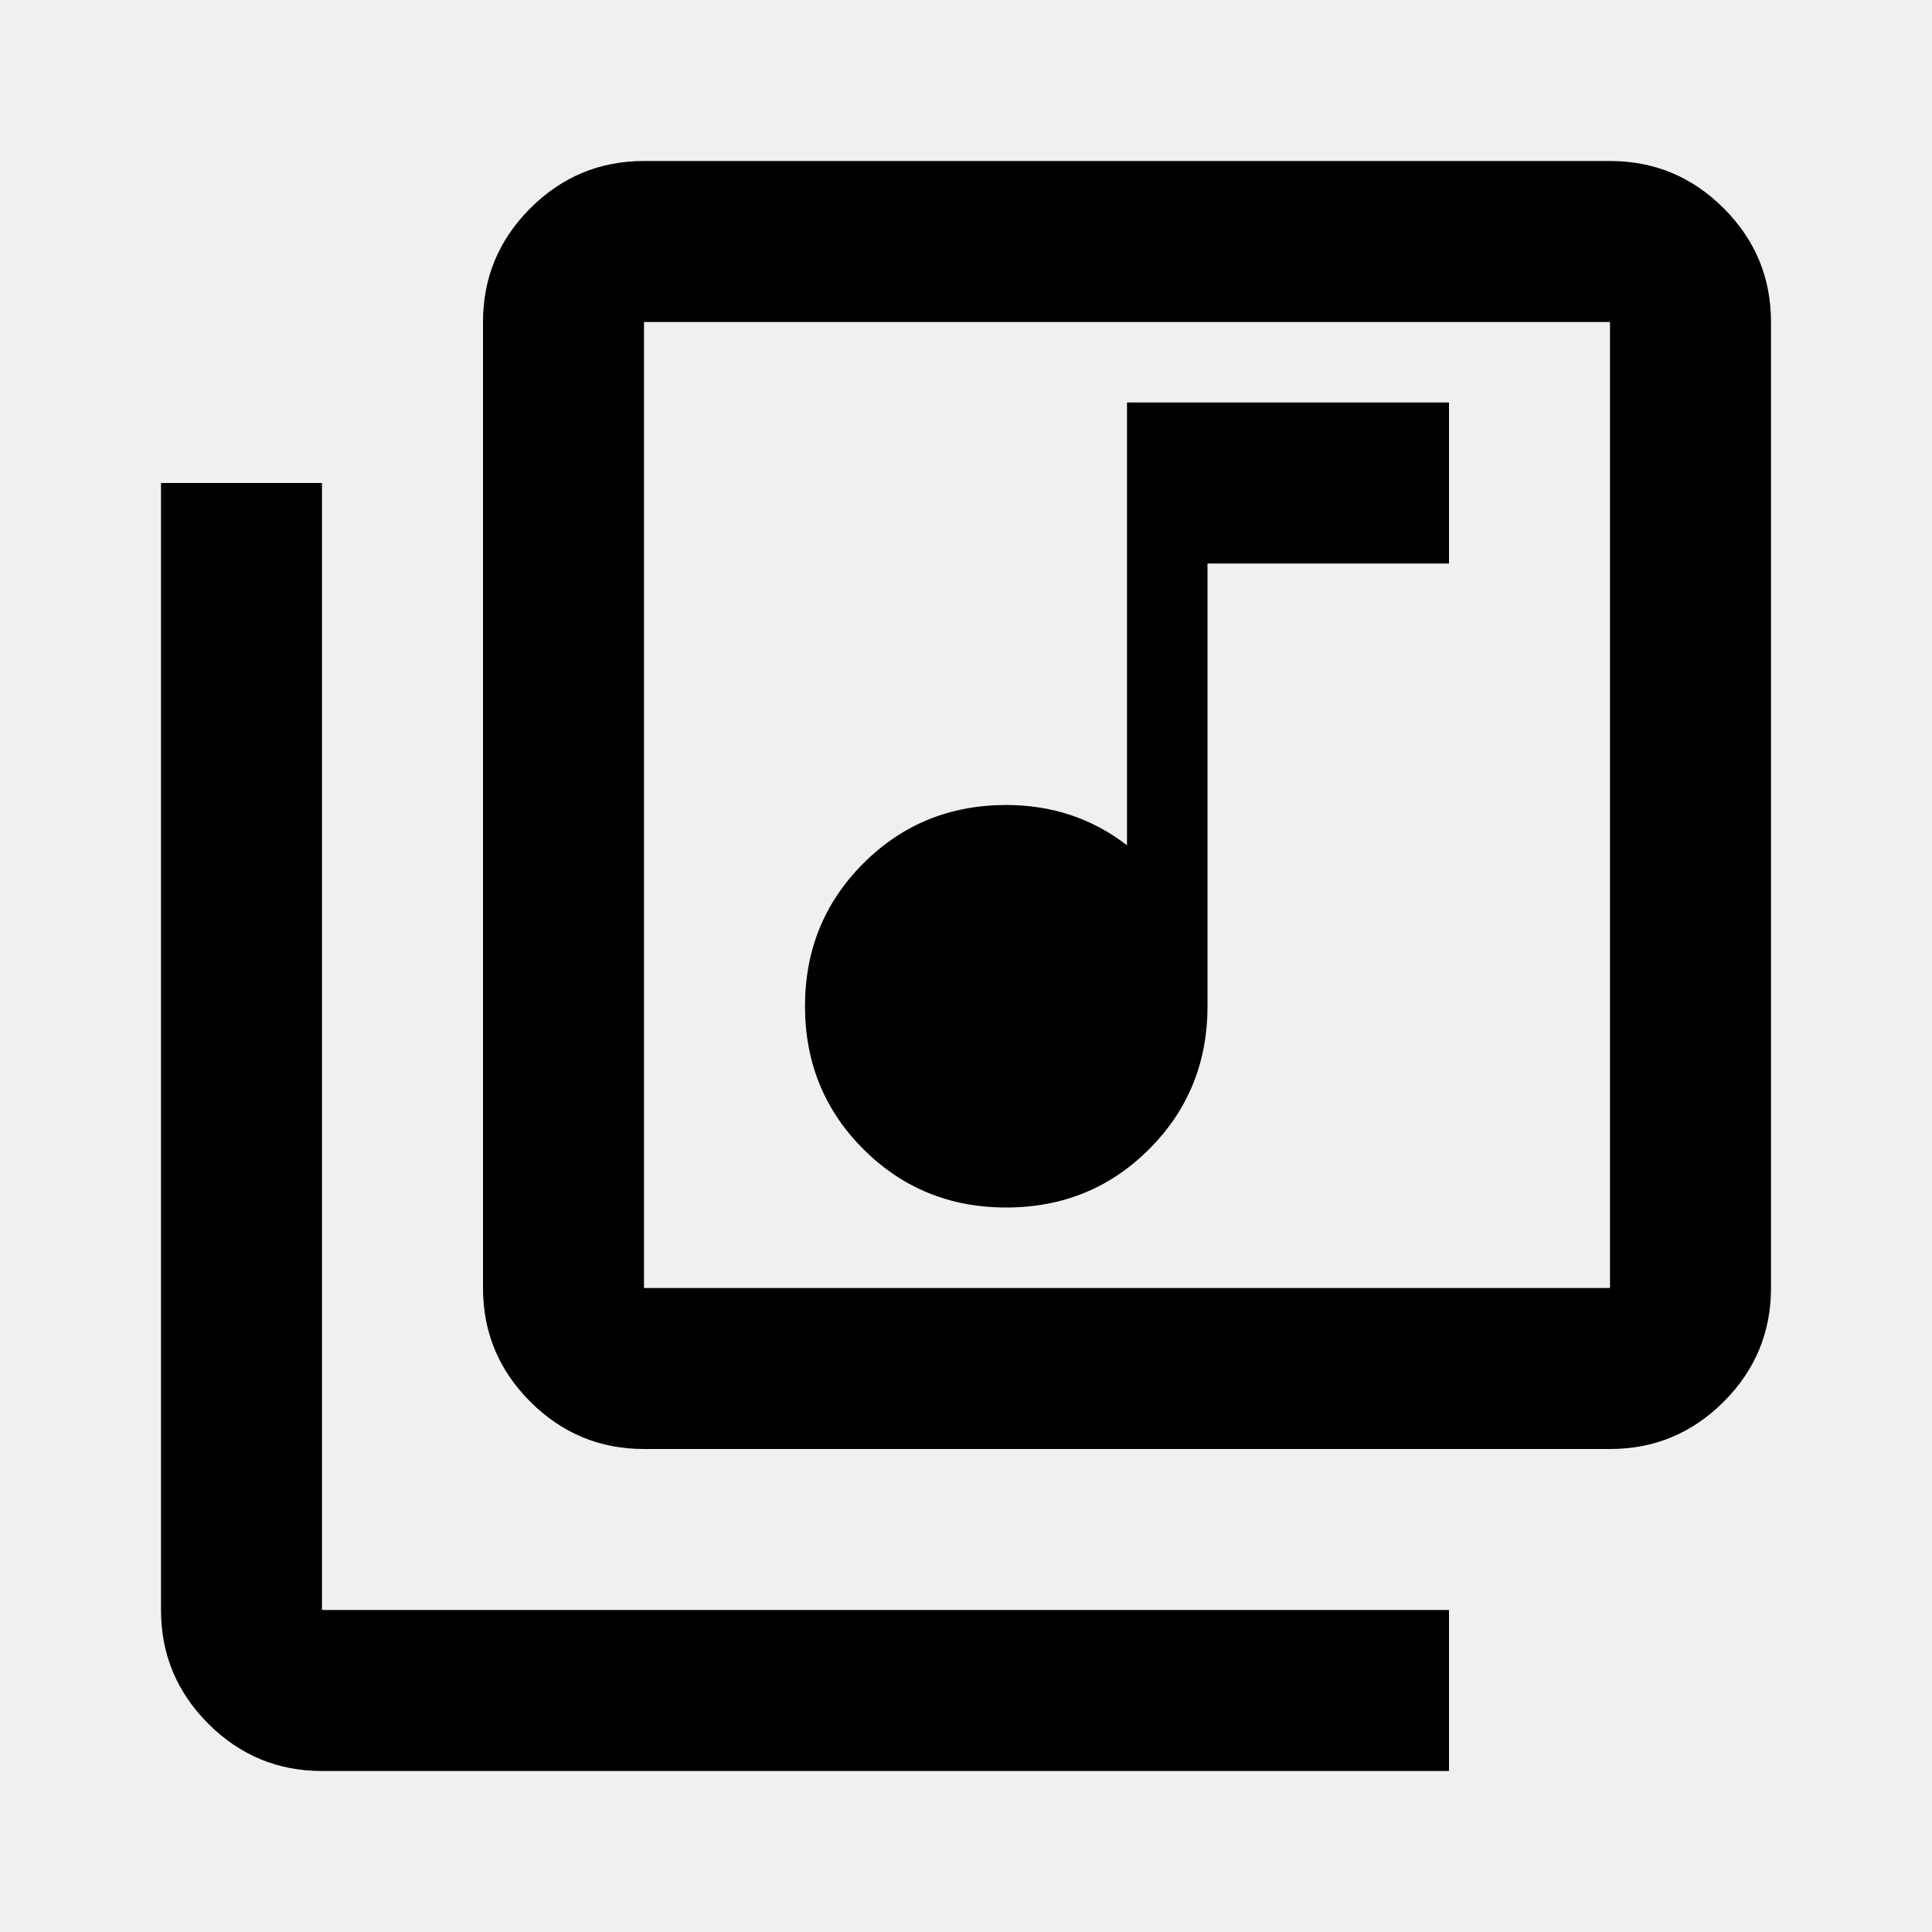
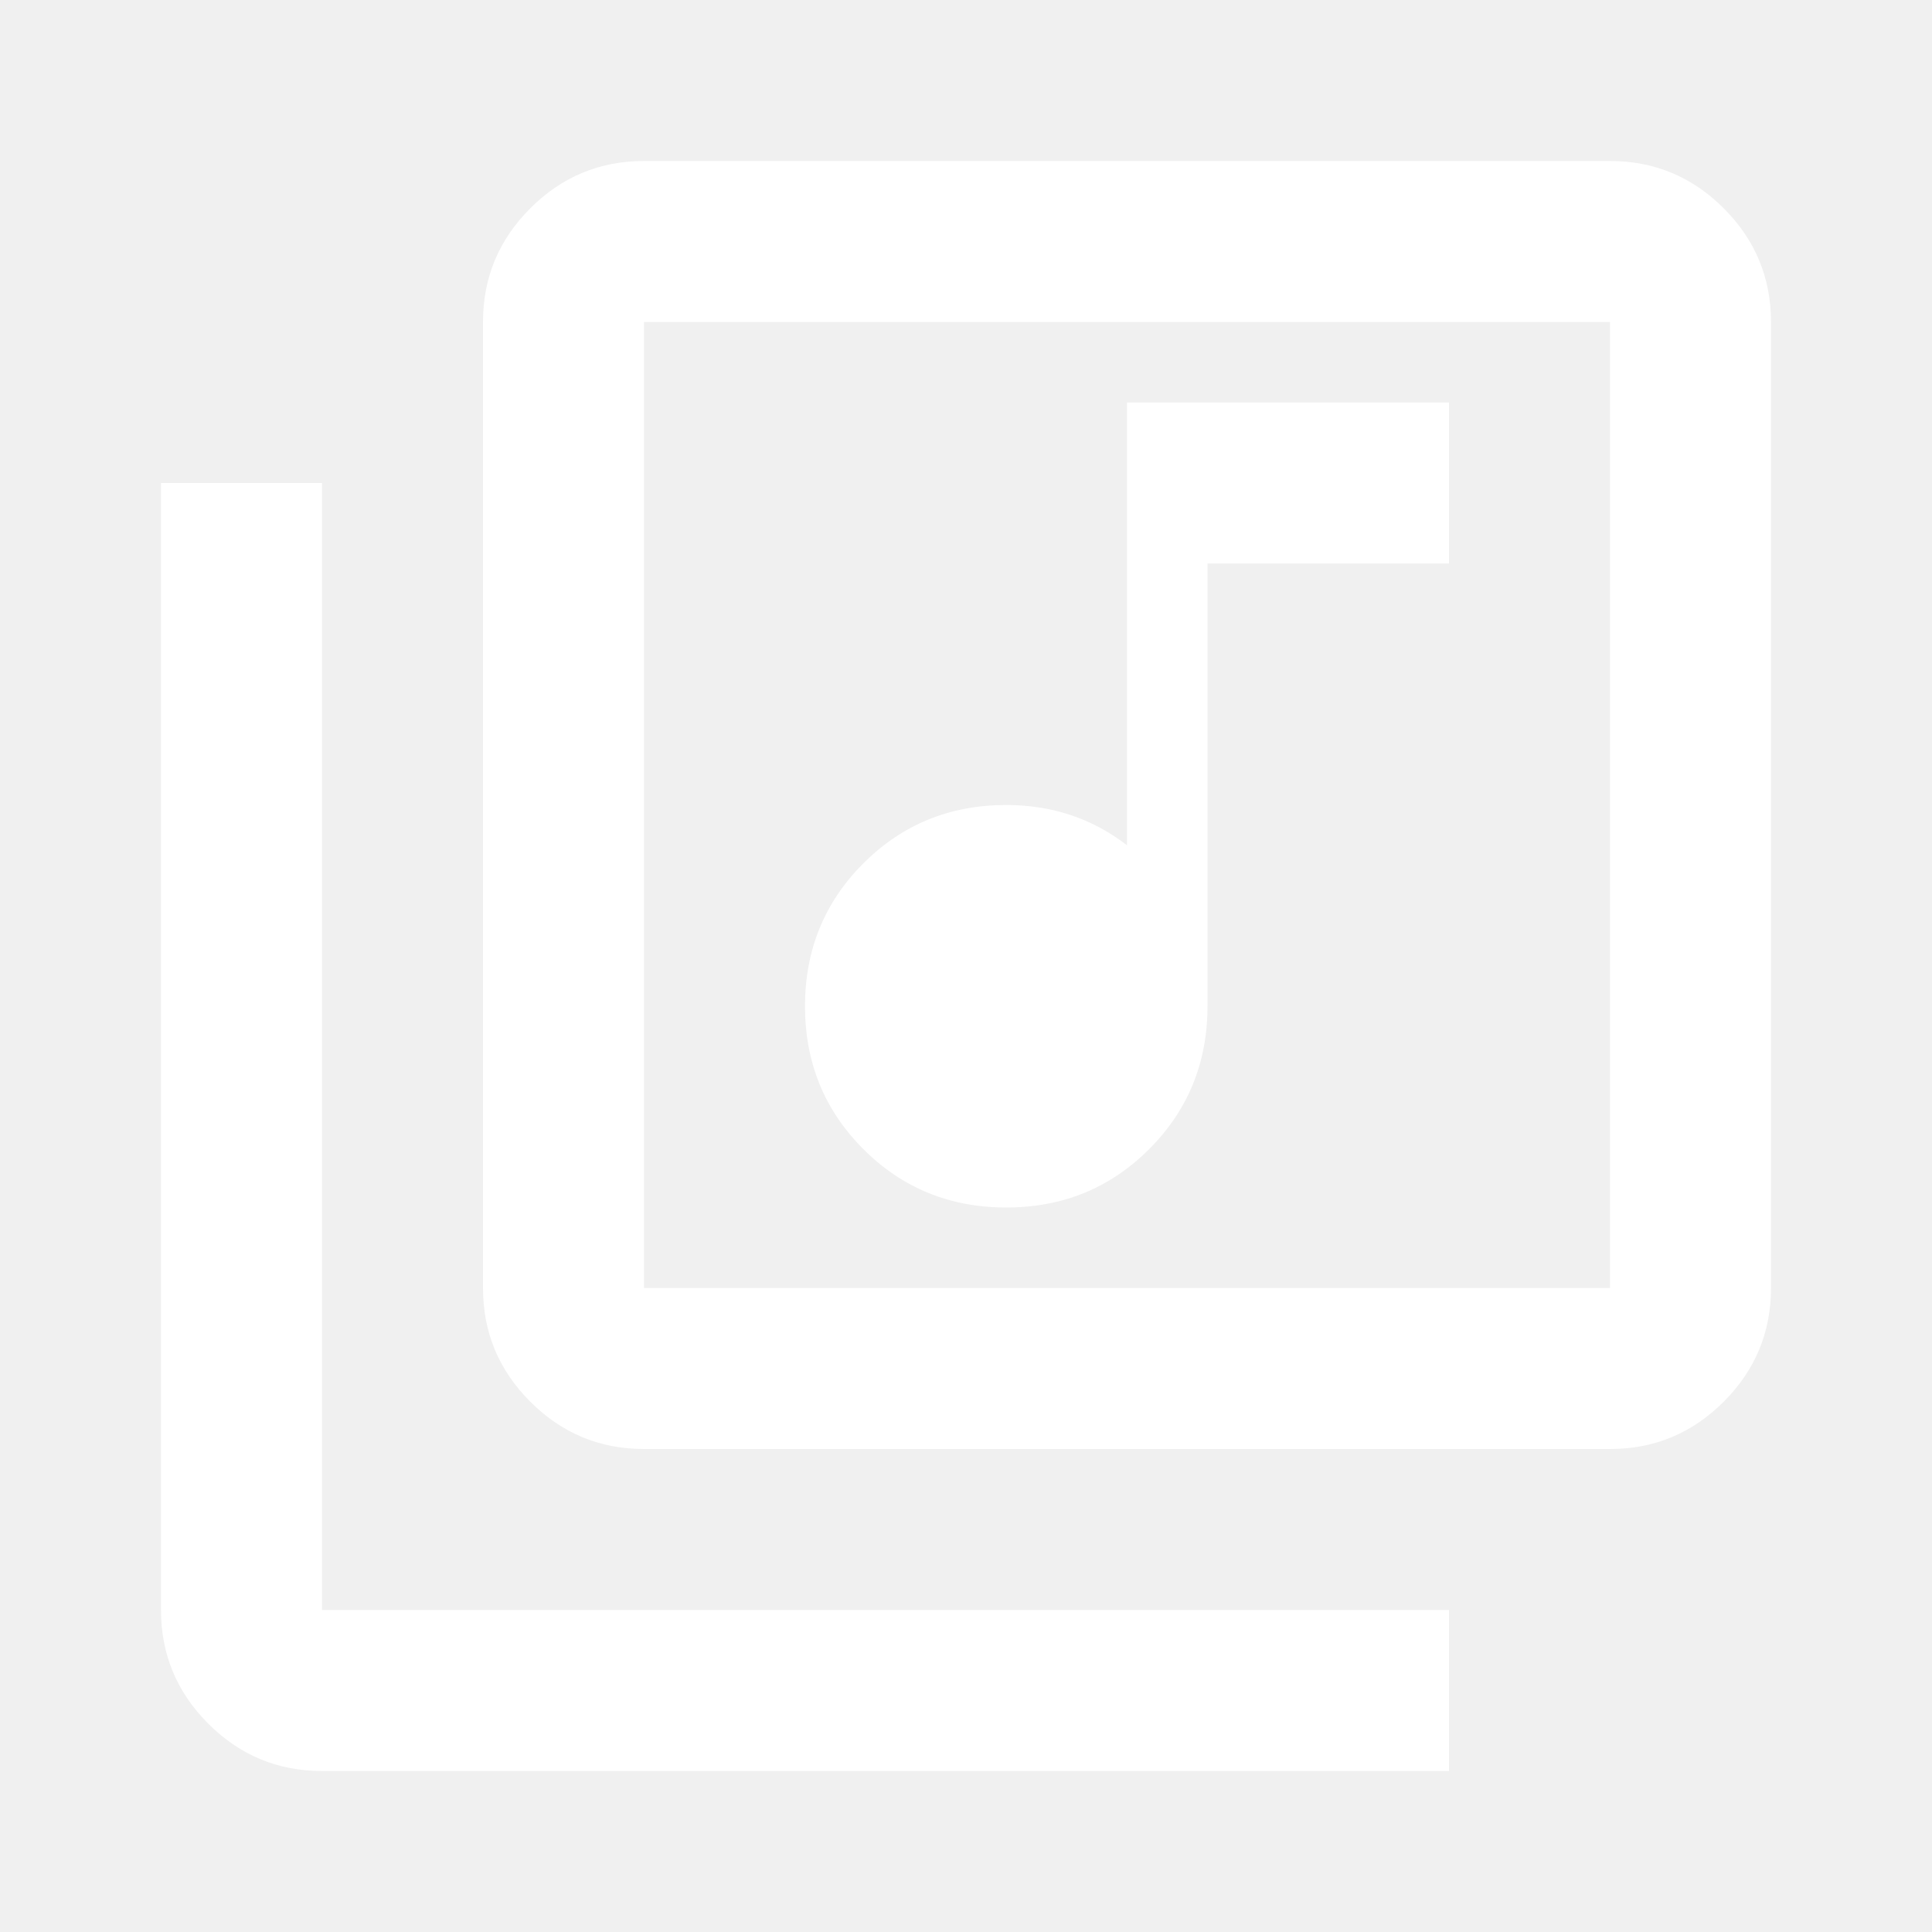
<svg xmlns="http://www.w3.org/2000/svg" height="24" viewBox="0 -960 960 960" width="24">
-   <path d="M500-360q42 0 71-29t29-71v-220h120v-80H560v220q-13-10-28-15t-32-5q-42 0-71 29t-29 71q0 42 29 71t71 29ZM320-240q-33 0-56.5-23.5T240-320v-480q0-33 23.5-56.5T320-880h480q33 0 56.5 23.5T880-800v480q0 33-23.5 56.5T800-240H320Zm0-80h480v-480H320v480ZM160-80q-33 0-56.5-23.5T80-160v-560h80v560h560v80H160Zm160-720v480-480Z" />
+   <path fill="white" d="M500-360q42 0 71-29t29-71v-220h120v-80H560v220q-13-10-28-15t-32-5q-42 0-71 29t-29 71q0 42 29 71t71 29ZM320-240q-33 0-56.5-23.5T240-320v-480q0-33 23.5-56.5T320-880h480q33 0 56.5 23.5T880-800v480q0 33-23.5 56.5T800-240H320Zm0-80h480v-480H320v480ZM160-80q-33 0-56.5-23.5T80-160v-560h80v560h560v80H160Zm160-720v480-480Z" />
</svg>
